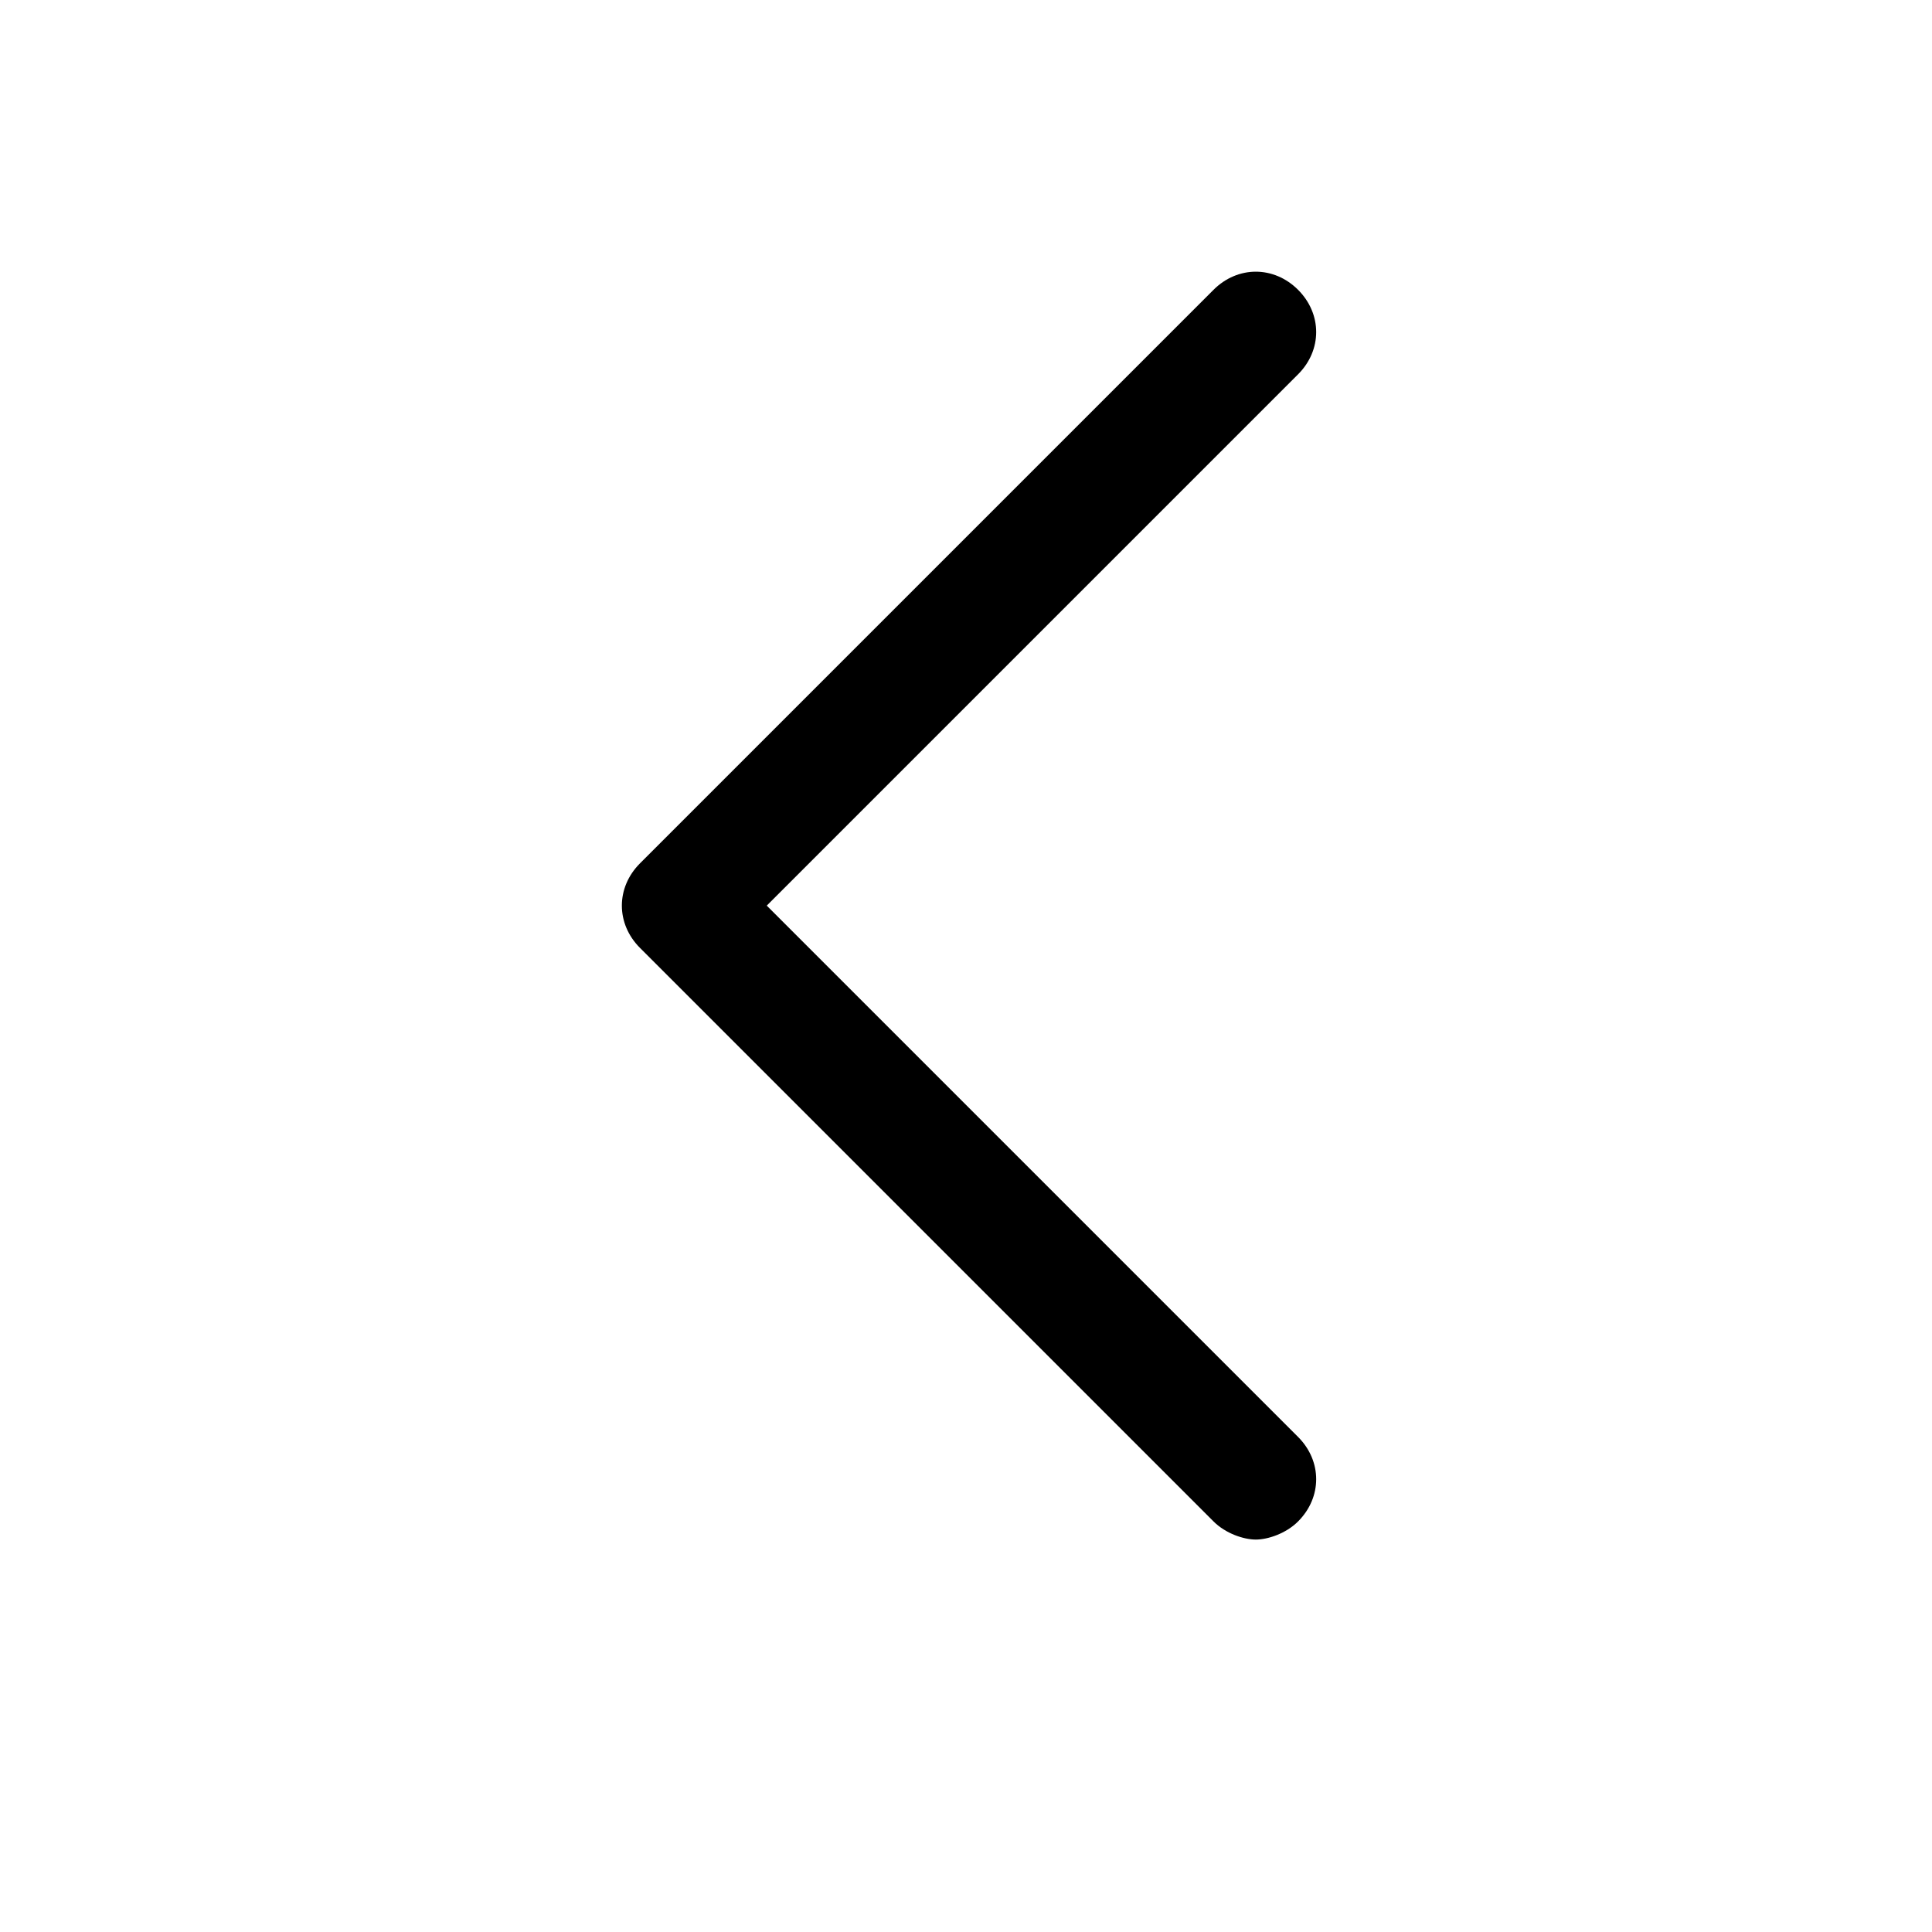
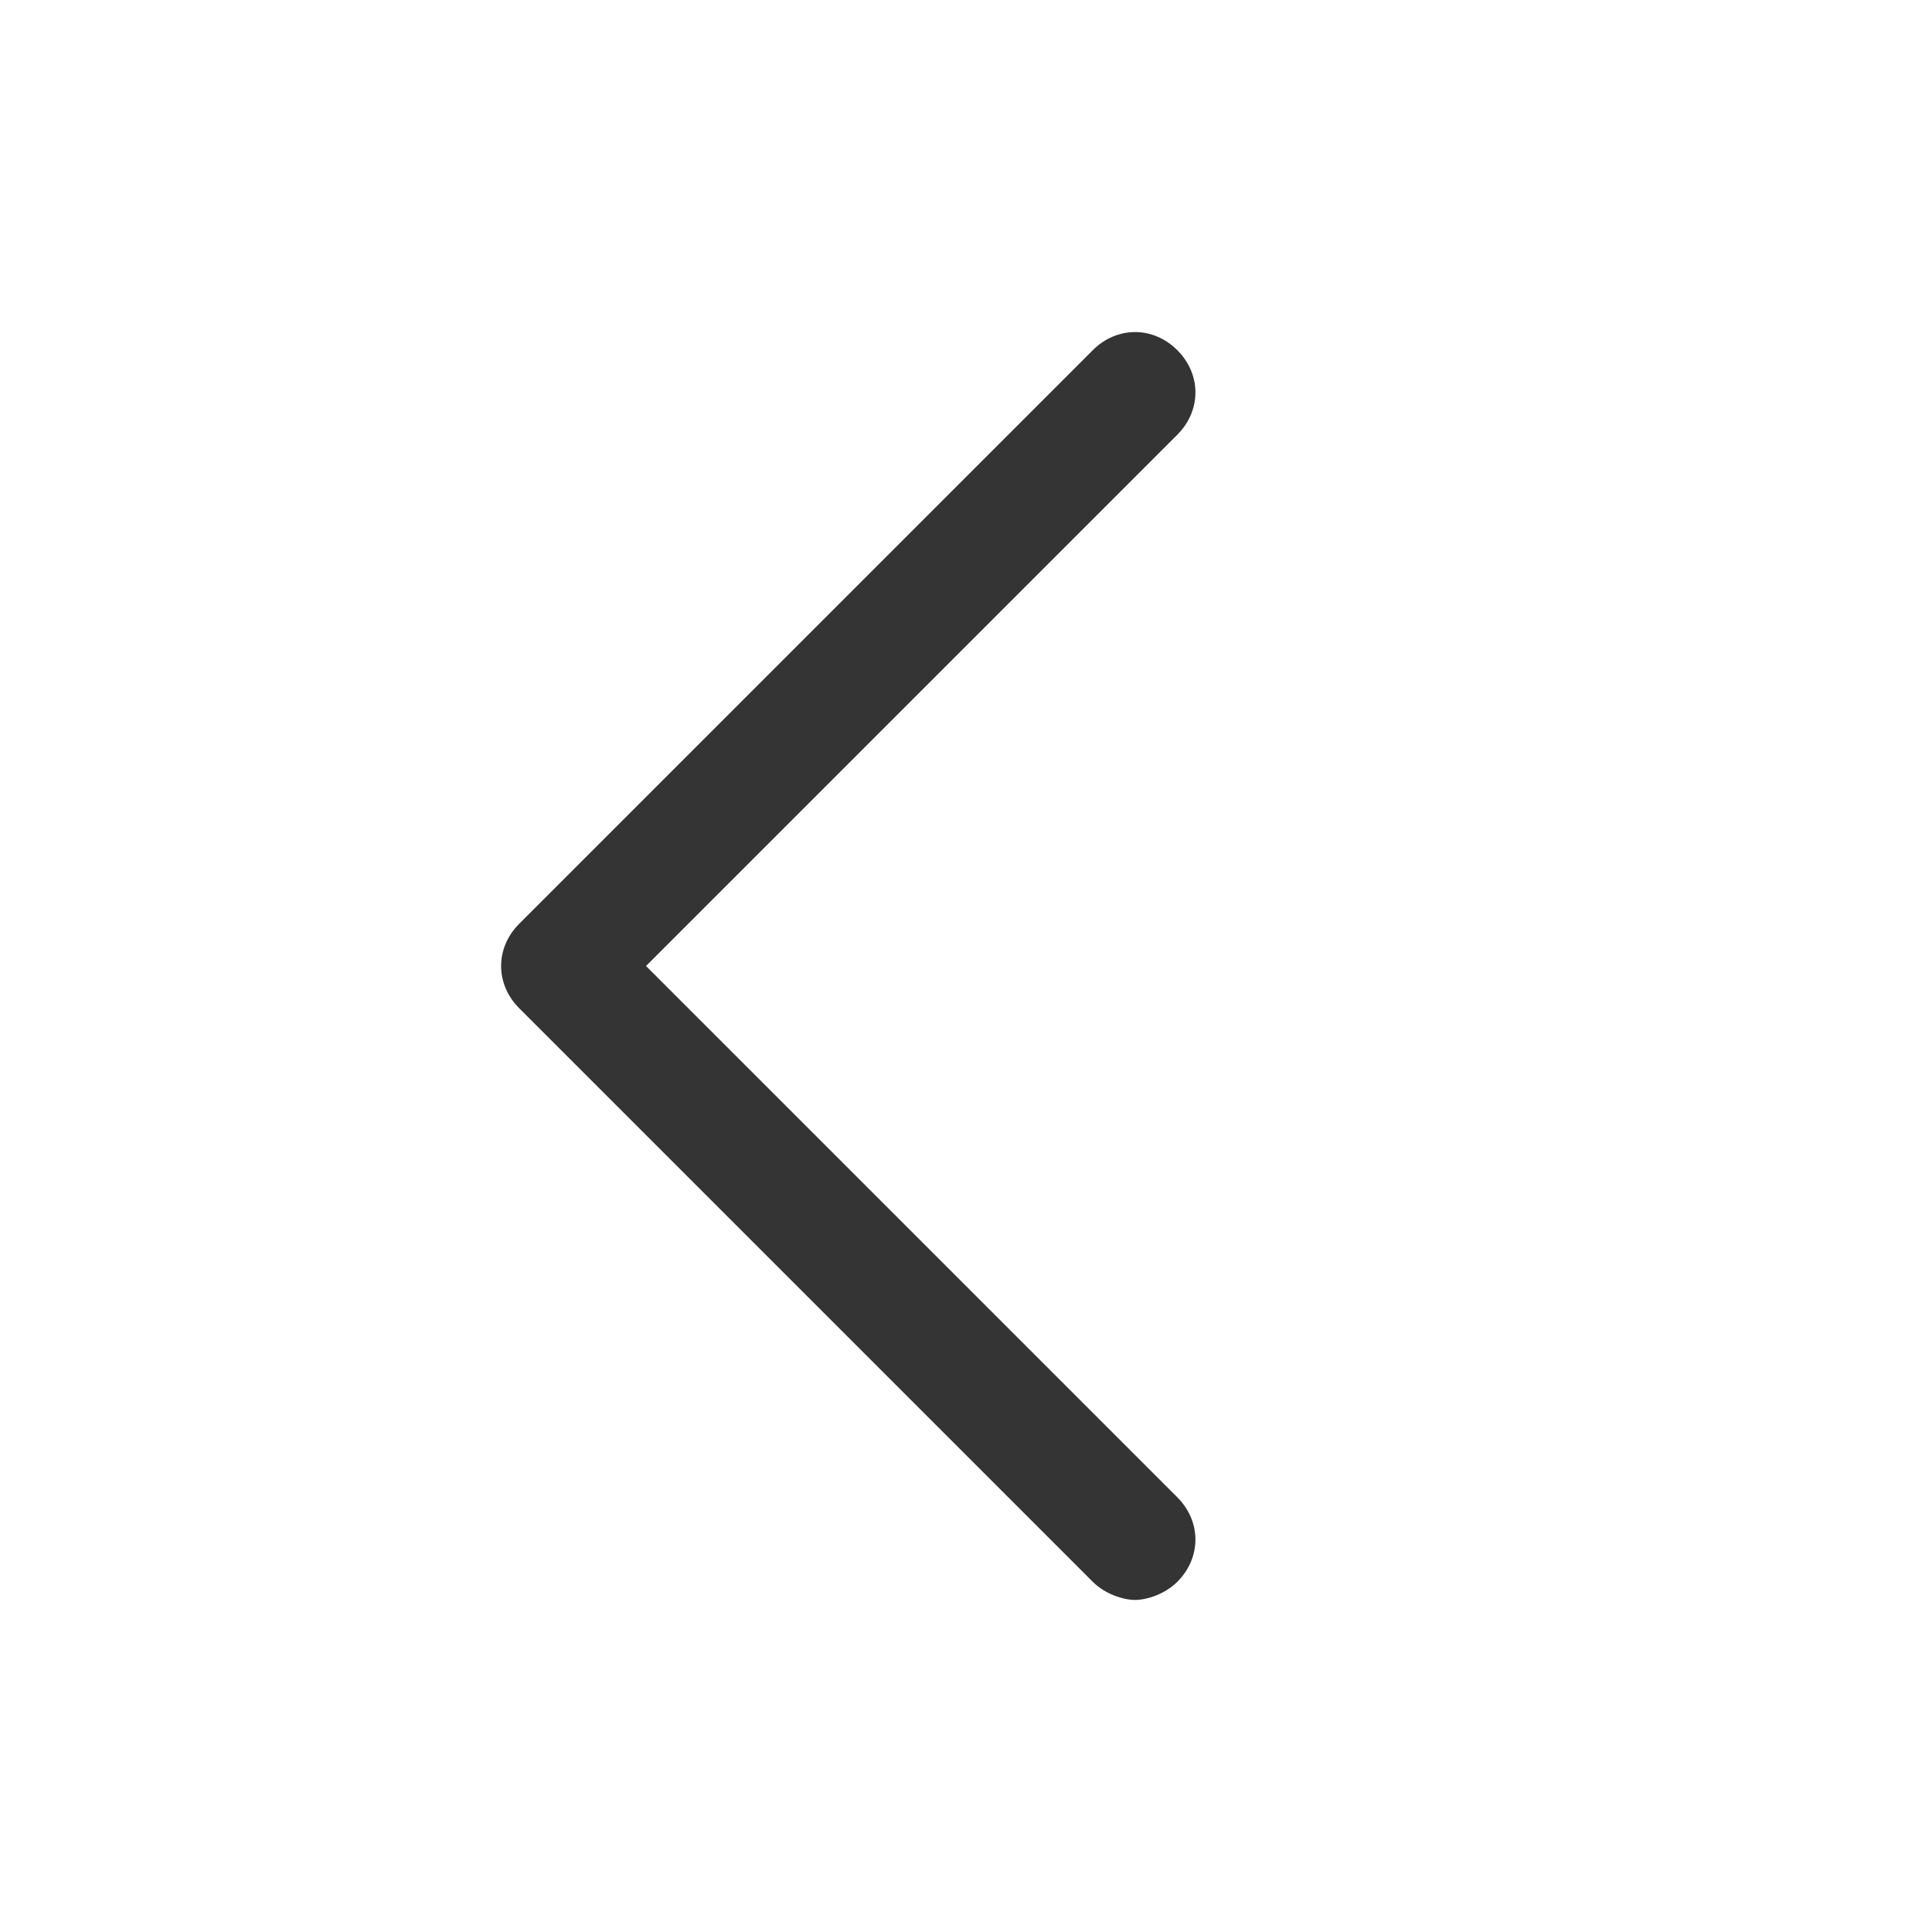
<svg xmlns="http://www.w3.org/2000/svg" width="32" height="32" viewBox="0 0 32 32" fill="none">
-   <path d="M12.7 15L21.5 6.2C21.9 5.8 21.9 5.2 21.5 4.8C21.1 4.4 20.5 4.4 20.1 4.8L10.6 14.3C10.2 14.7 10.2 15.3 10.6 15.7L20.1 25.2C20.3 25.4 20.6 25.5 20.8 25.5C21 25.5 21.3 25.4 21.5 25.2C21.9 24.8 21.9 24.2 21.5 23.8L12.7 15Z" fill="black" />
+   <path d="M10.7 16L19.5 7.2C19.9 6.8 19.9 6.2 19.5 5.8C19.1 5.4 18.5 5.4 18.1 5.8L8.6 15.3C8.2 15.7 8.2 16.3 8.6 16.7L18.1 26.2C18.3 26.4 18.6 26.5 18.8 26.5C19 26.5 19.3 26.4 19.5 26.2C19.9 25.8 19.9 25.2 19.5 24.8L10.7 16Z" fill="#343434" />
</svg>
